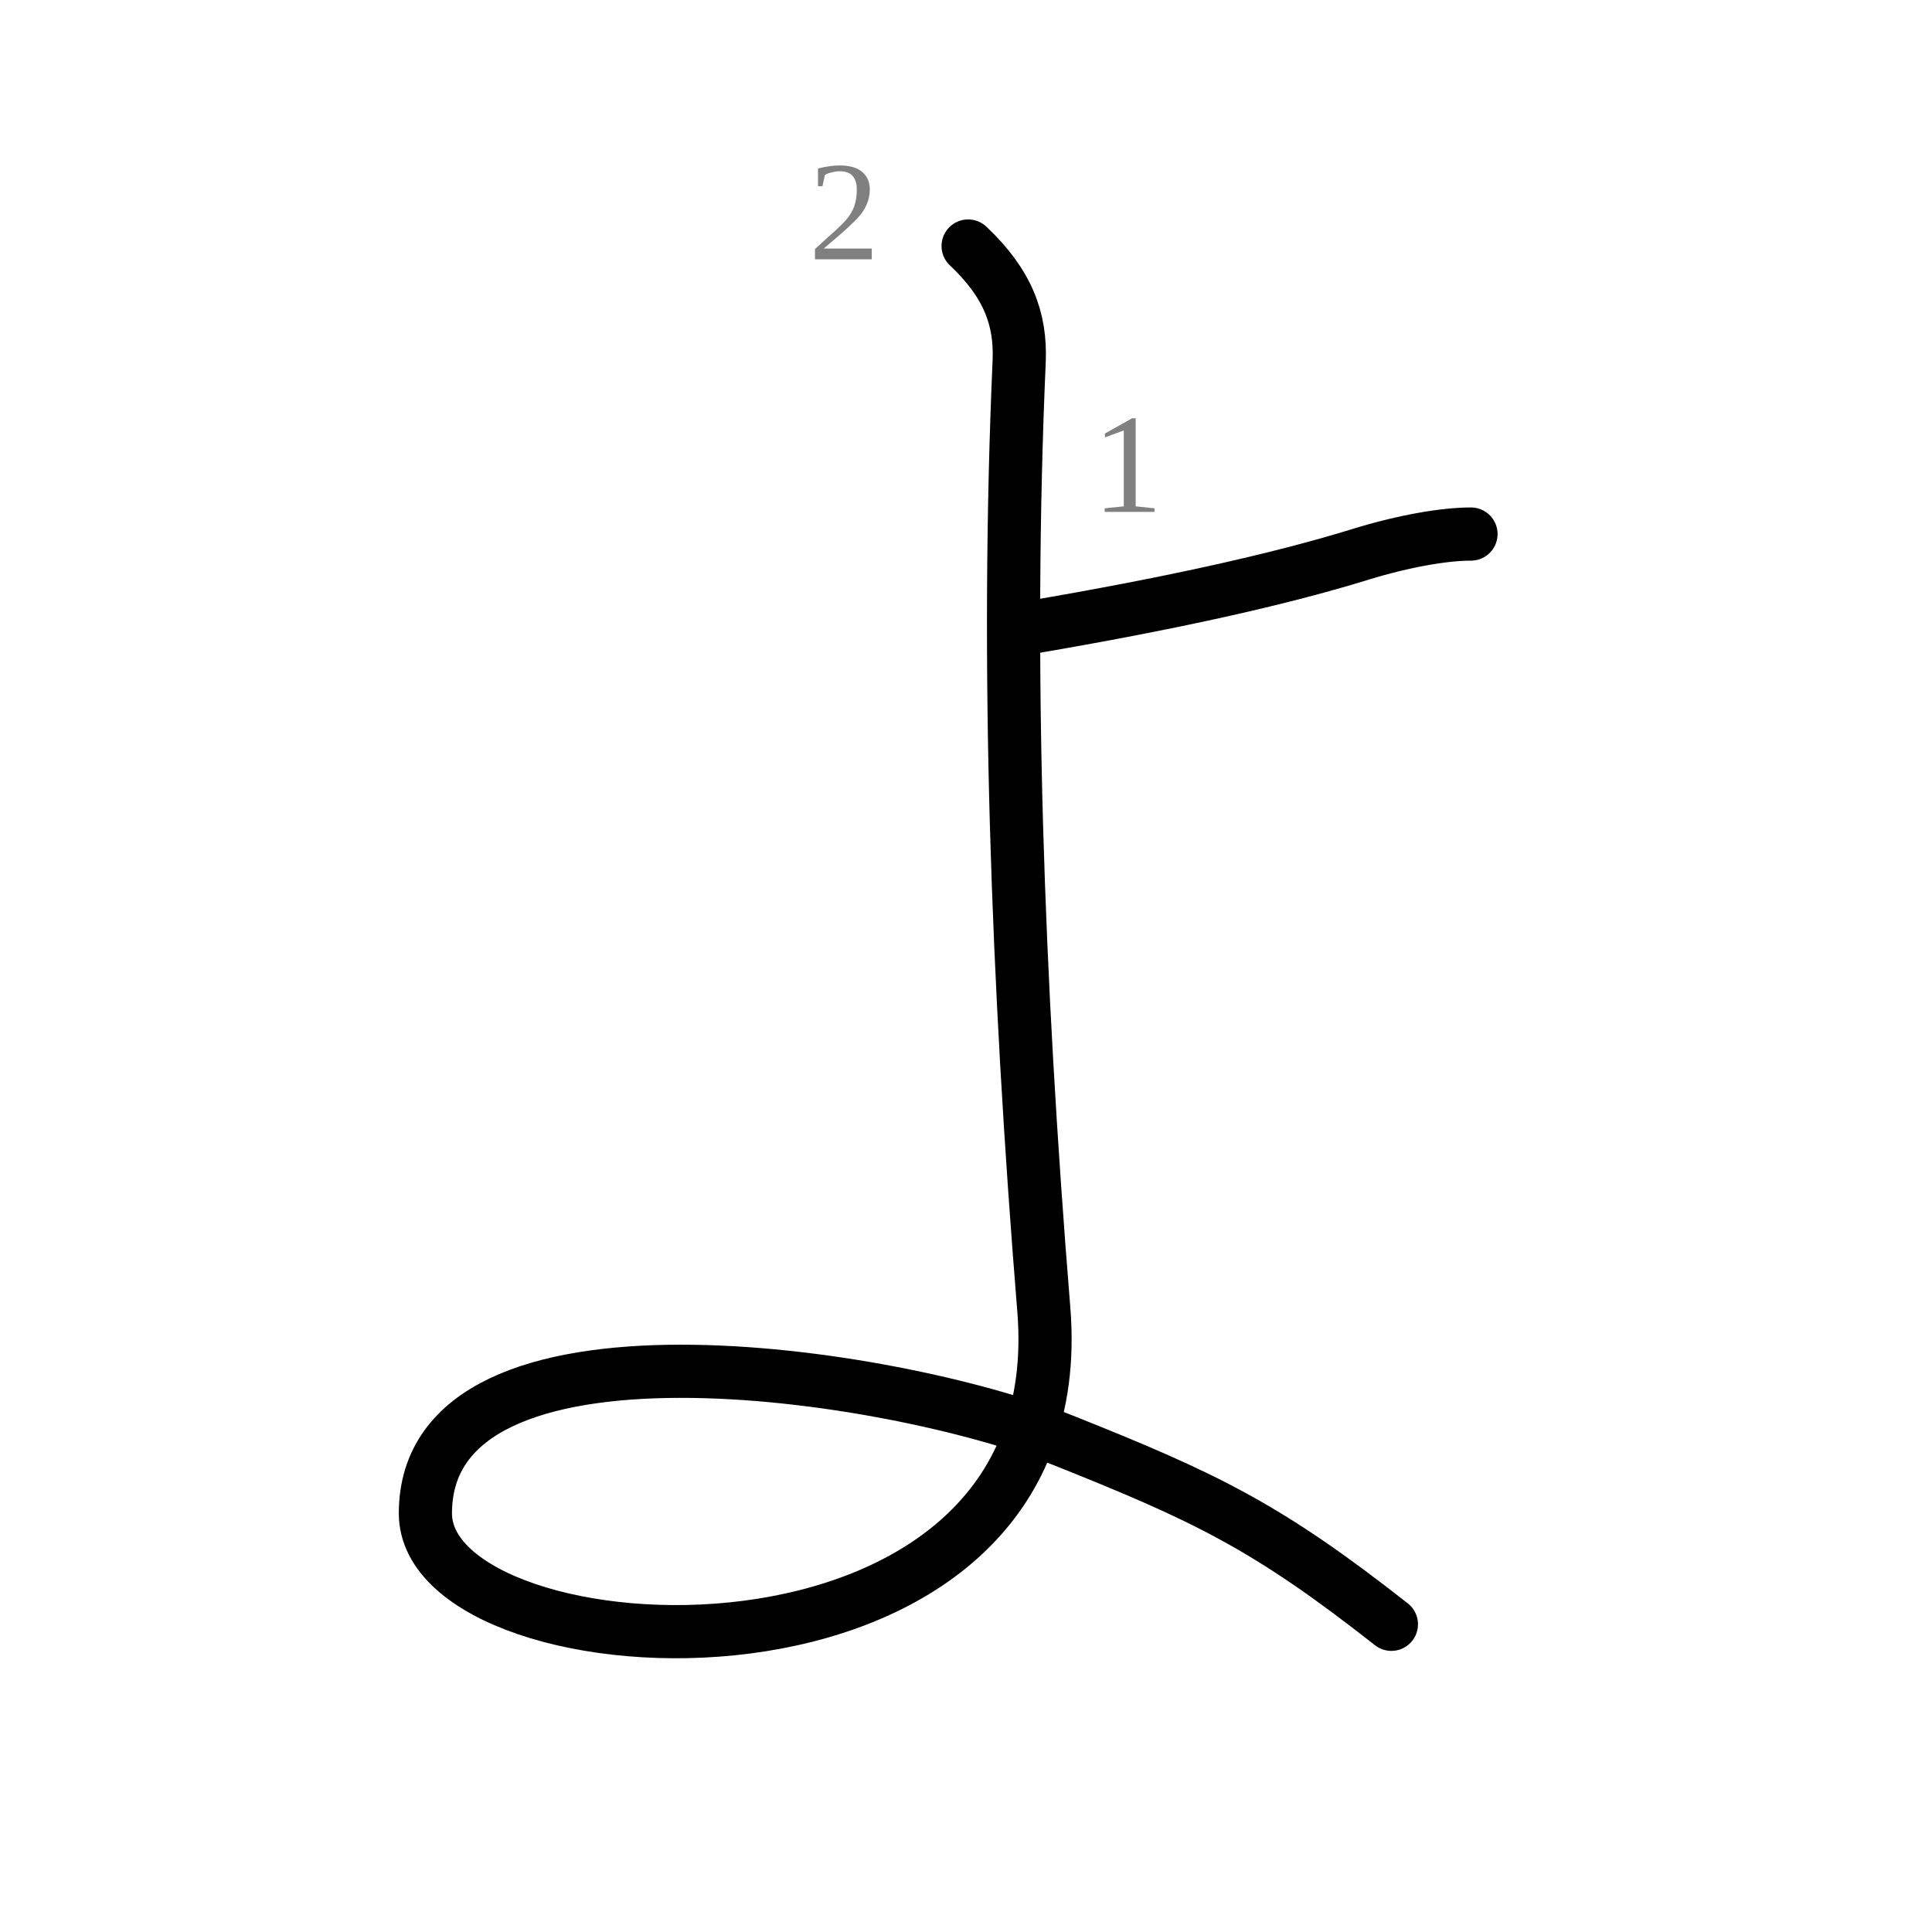
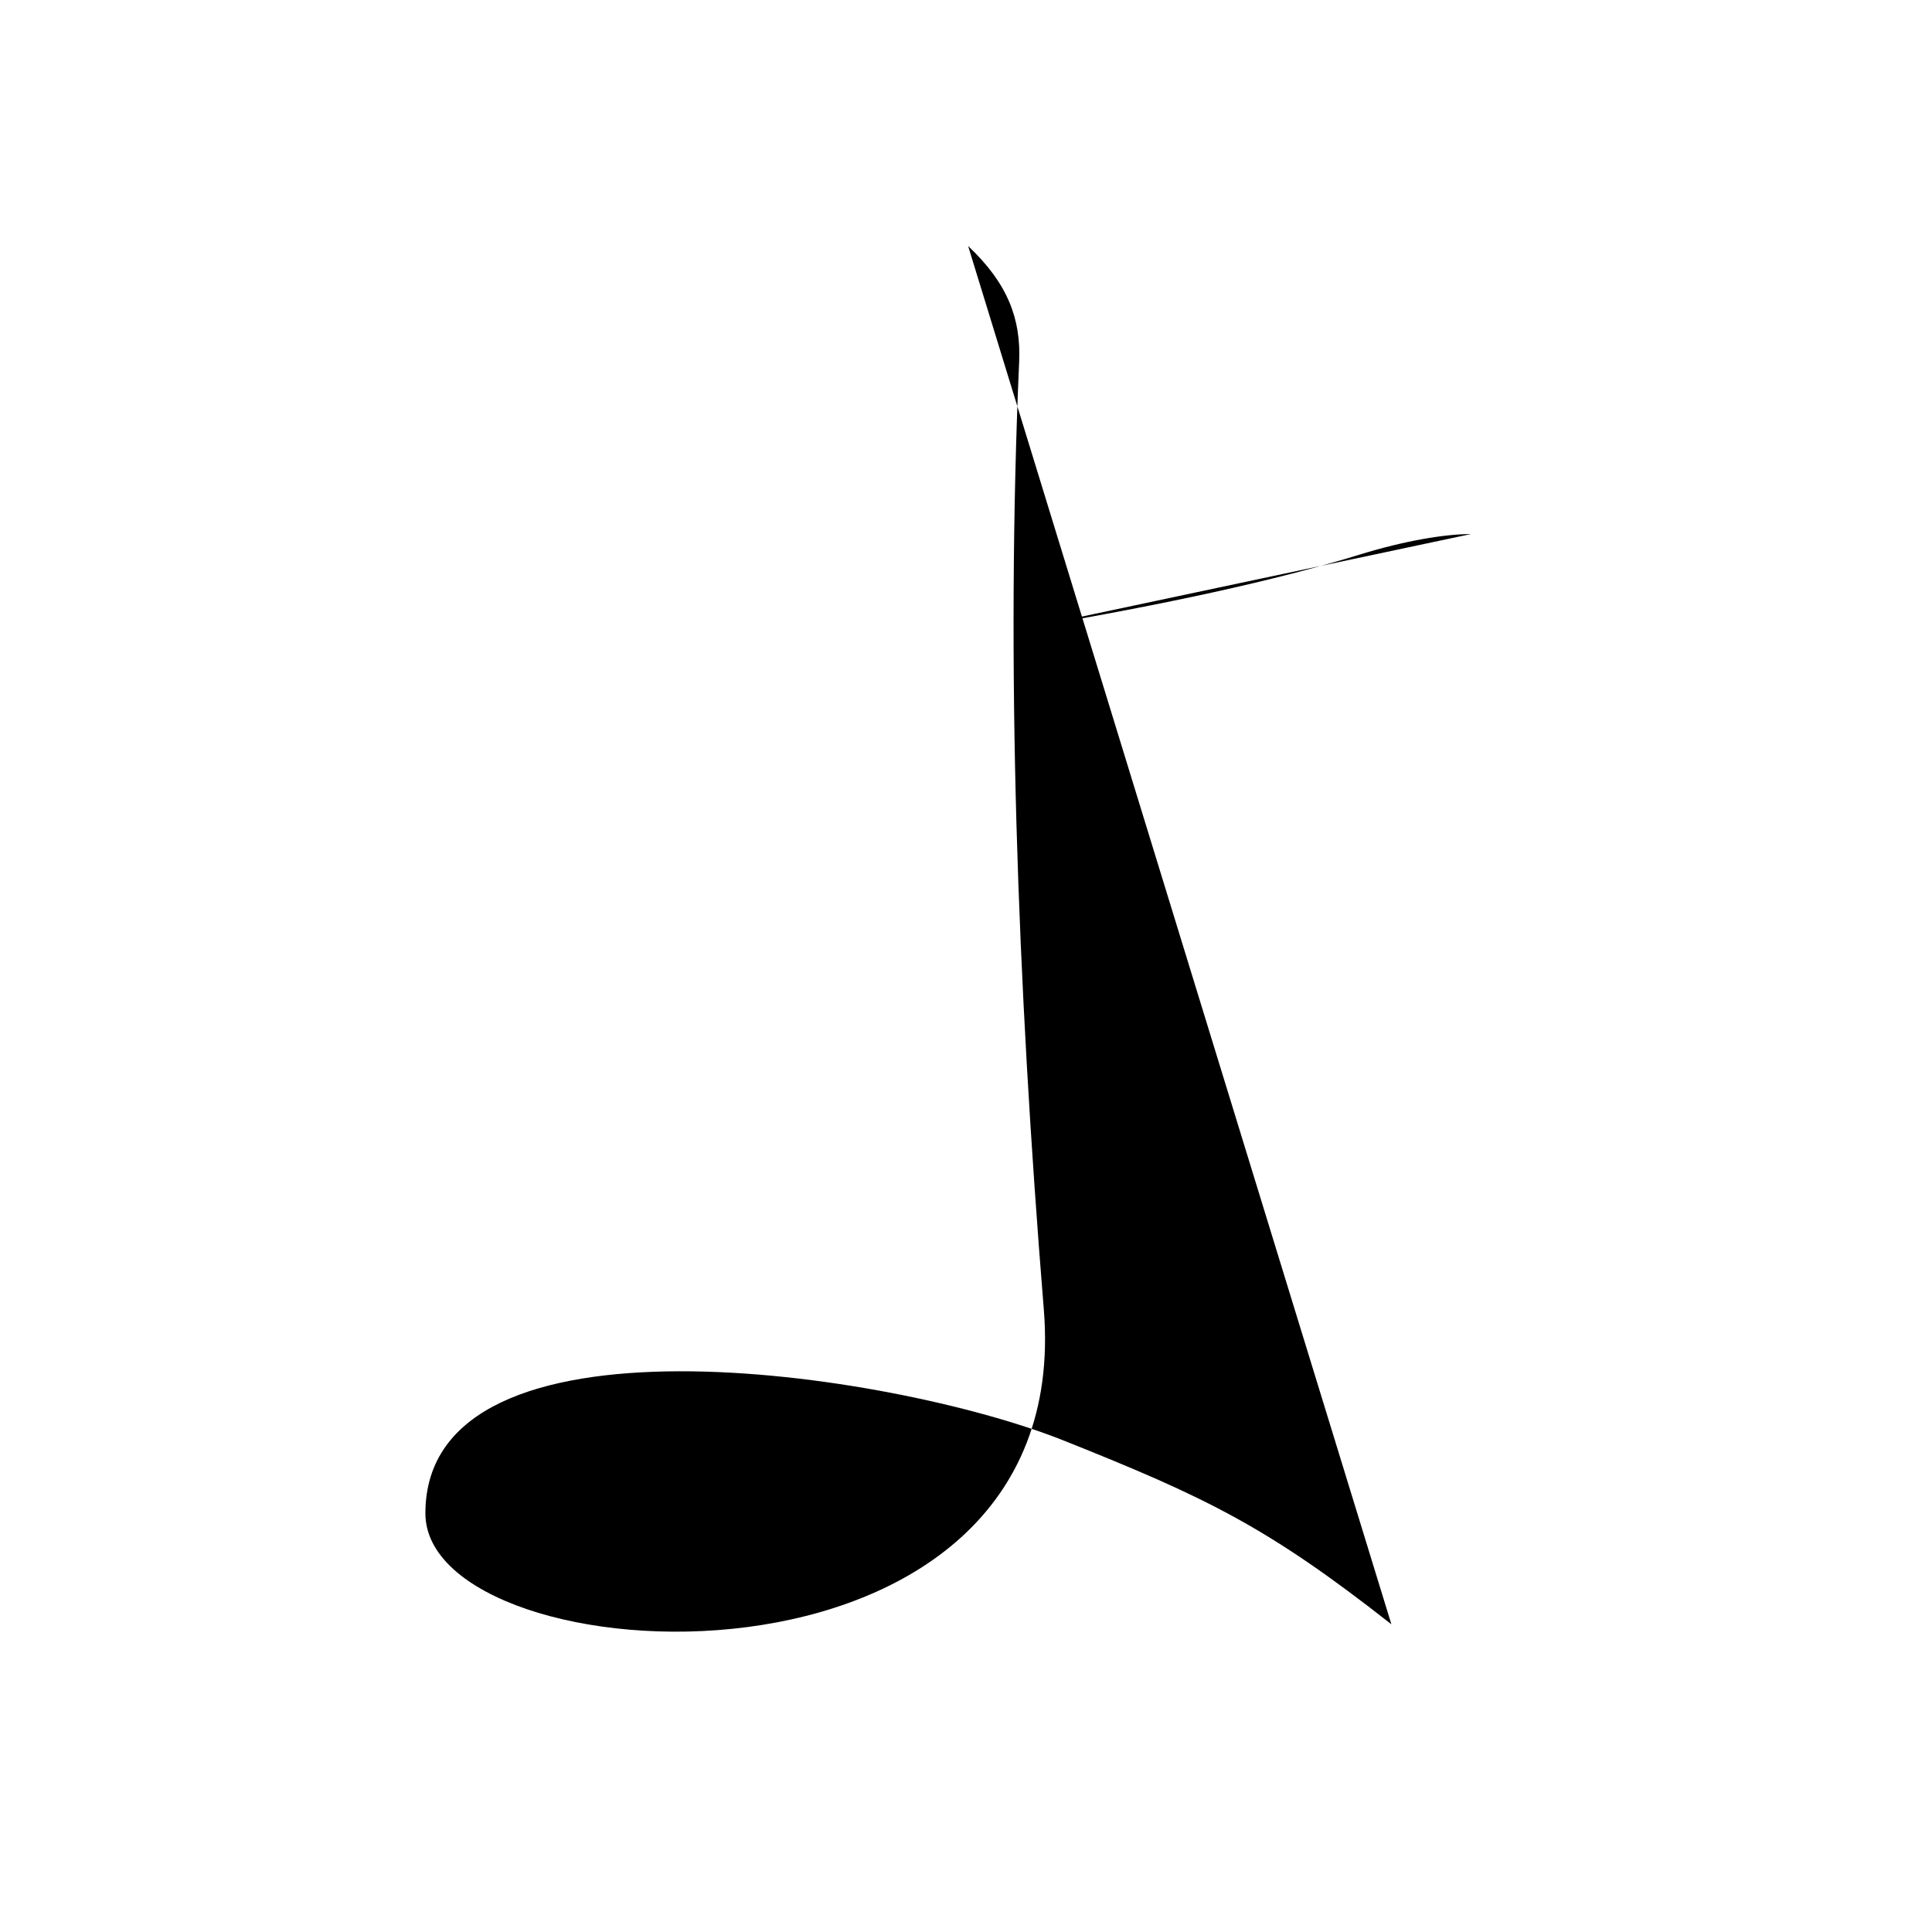
- <svg xmlns="http://www.w3.org/2000/svg" xmlns:ns1="http://kanjivg.tagaini.net" width="109" height="109" viewBox="0 0 109 109">
-   <g id="kvg:StrokePaths_03088" style="fill:none;stroke:#000000;stroke-width:3;stroke-linecap:round;stroke-linejoin:round;">
-     <g id="kvg:03088" ns1:element="よ">
-       <path id="kvg:03088-s1" d="M58.24,35.38c7.5-1.28,13.74-2.63,18.5-4.1c2.5-0.77,4.77-1.15,6.25-1.15" />
-       <path id="kvg:03088-s2" d="M54.62,13.88c2.25,2.12,2.98,4.13,2.88,6.5c-0.75,17-0.12,34.88,1.39,53.5c1.88,23.07-34.89,20.88-34.89,11.5c0-12,26.25-8,35.98-4.12c8.1,3.23,11.52,4.88,18.52,10.38" />
+ <svg xmlns="http://www.w3.org/2000/svg" xmlns:ns1="http://kanjivg.tagaini.net" viewBox="0 0 109 109">
+   <g id="kvg:StrokePaths_03088">
+     <g ns1:element="よ">
+       <path d="M58.24,35.38c7.5-1.28,13.74-2.63,18.5-4.1c2.5-0.77,4.77-1.15,6.25-1.15" />
+       <path d="M54.62,13.88c2.25,2.12,2.98,4.13,2.88,6.5c-0.75,17-0.12,34.88,1.39,53.5c1.88,23.07-34.89,20.88-34.89,11.5c0-12,26.25-8,35.98-4.12c8.1,3.23,11.52,4.88,18.52,10.38" />
    </g>
  </g>
-   <g id="kvg:StrokeNumbers_03088" style="font-size:8;fill:#808080">
-     <text transform="matrix(1 0 0 1 61.62 28.88)">1</text>
-     <text transform="matrix(1 0 0 1 45.62 14.63)">2</text>
-   </g>
</svg>
